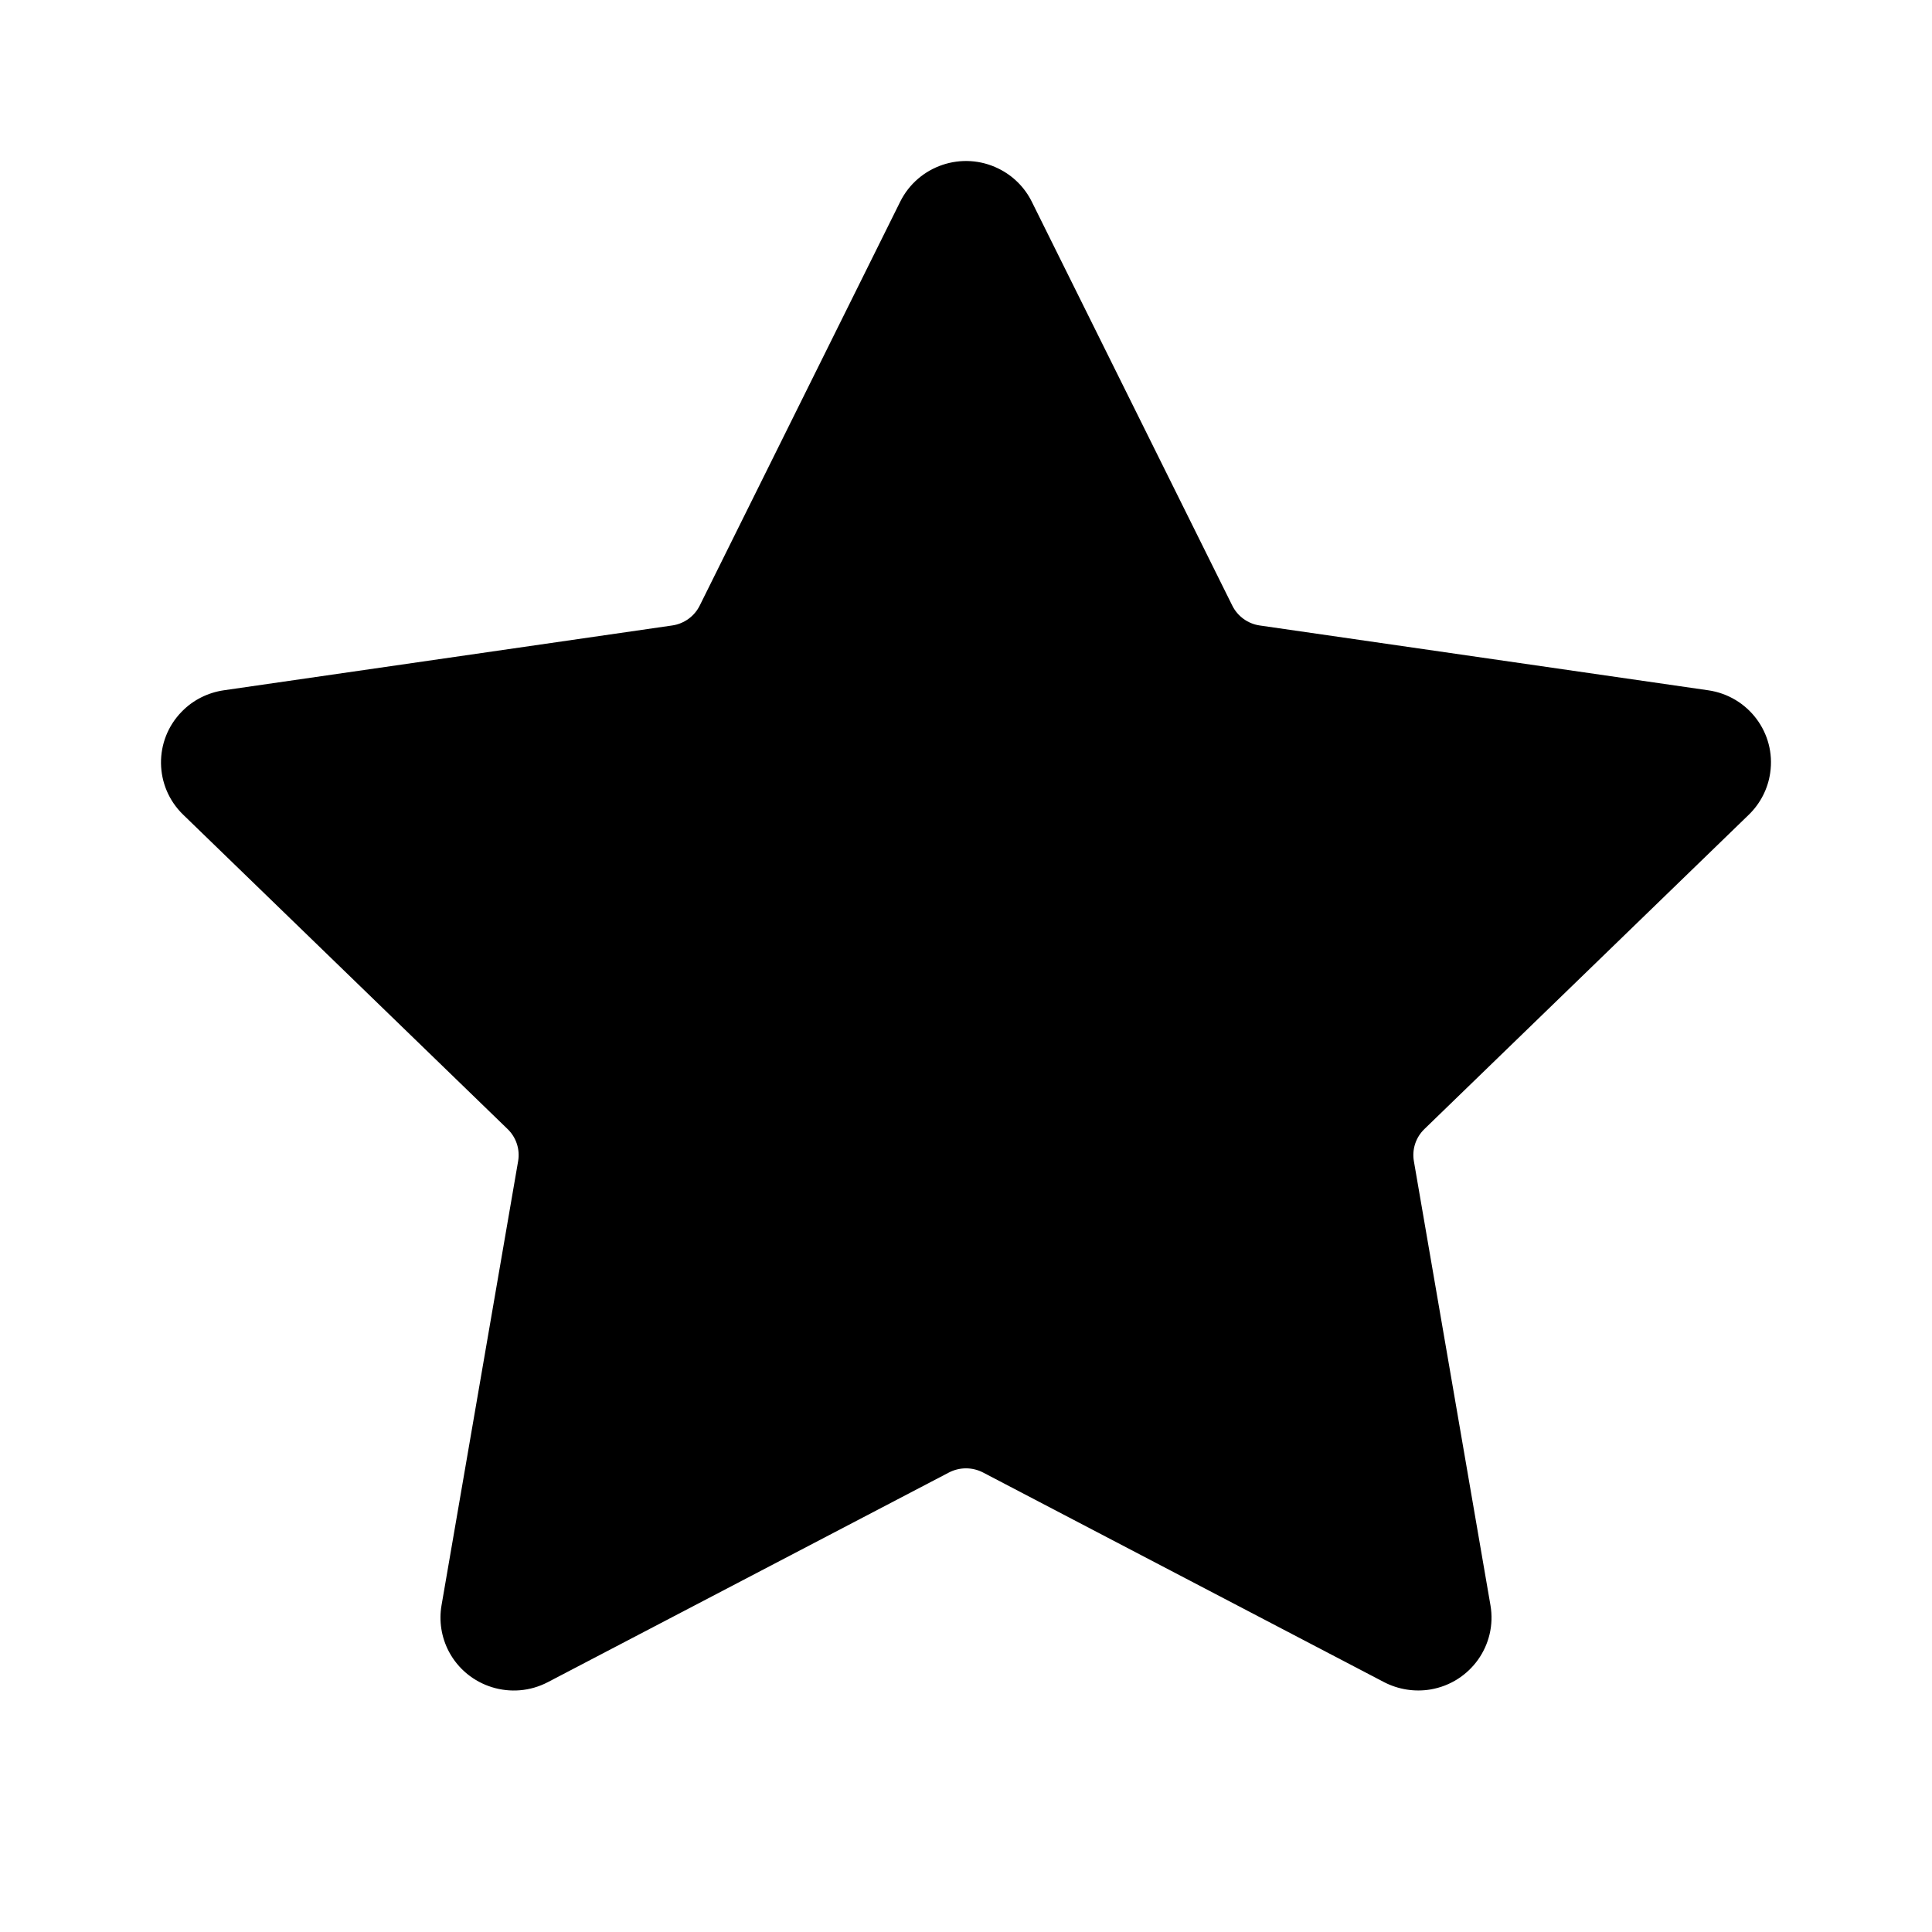
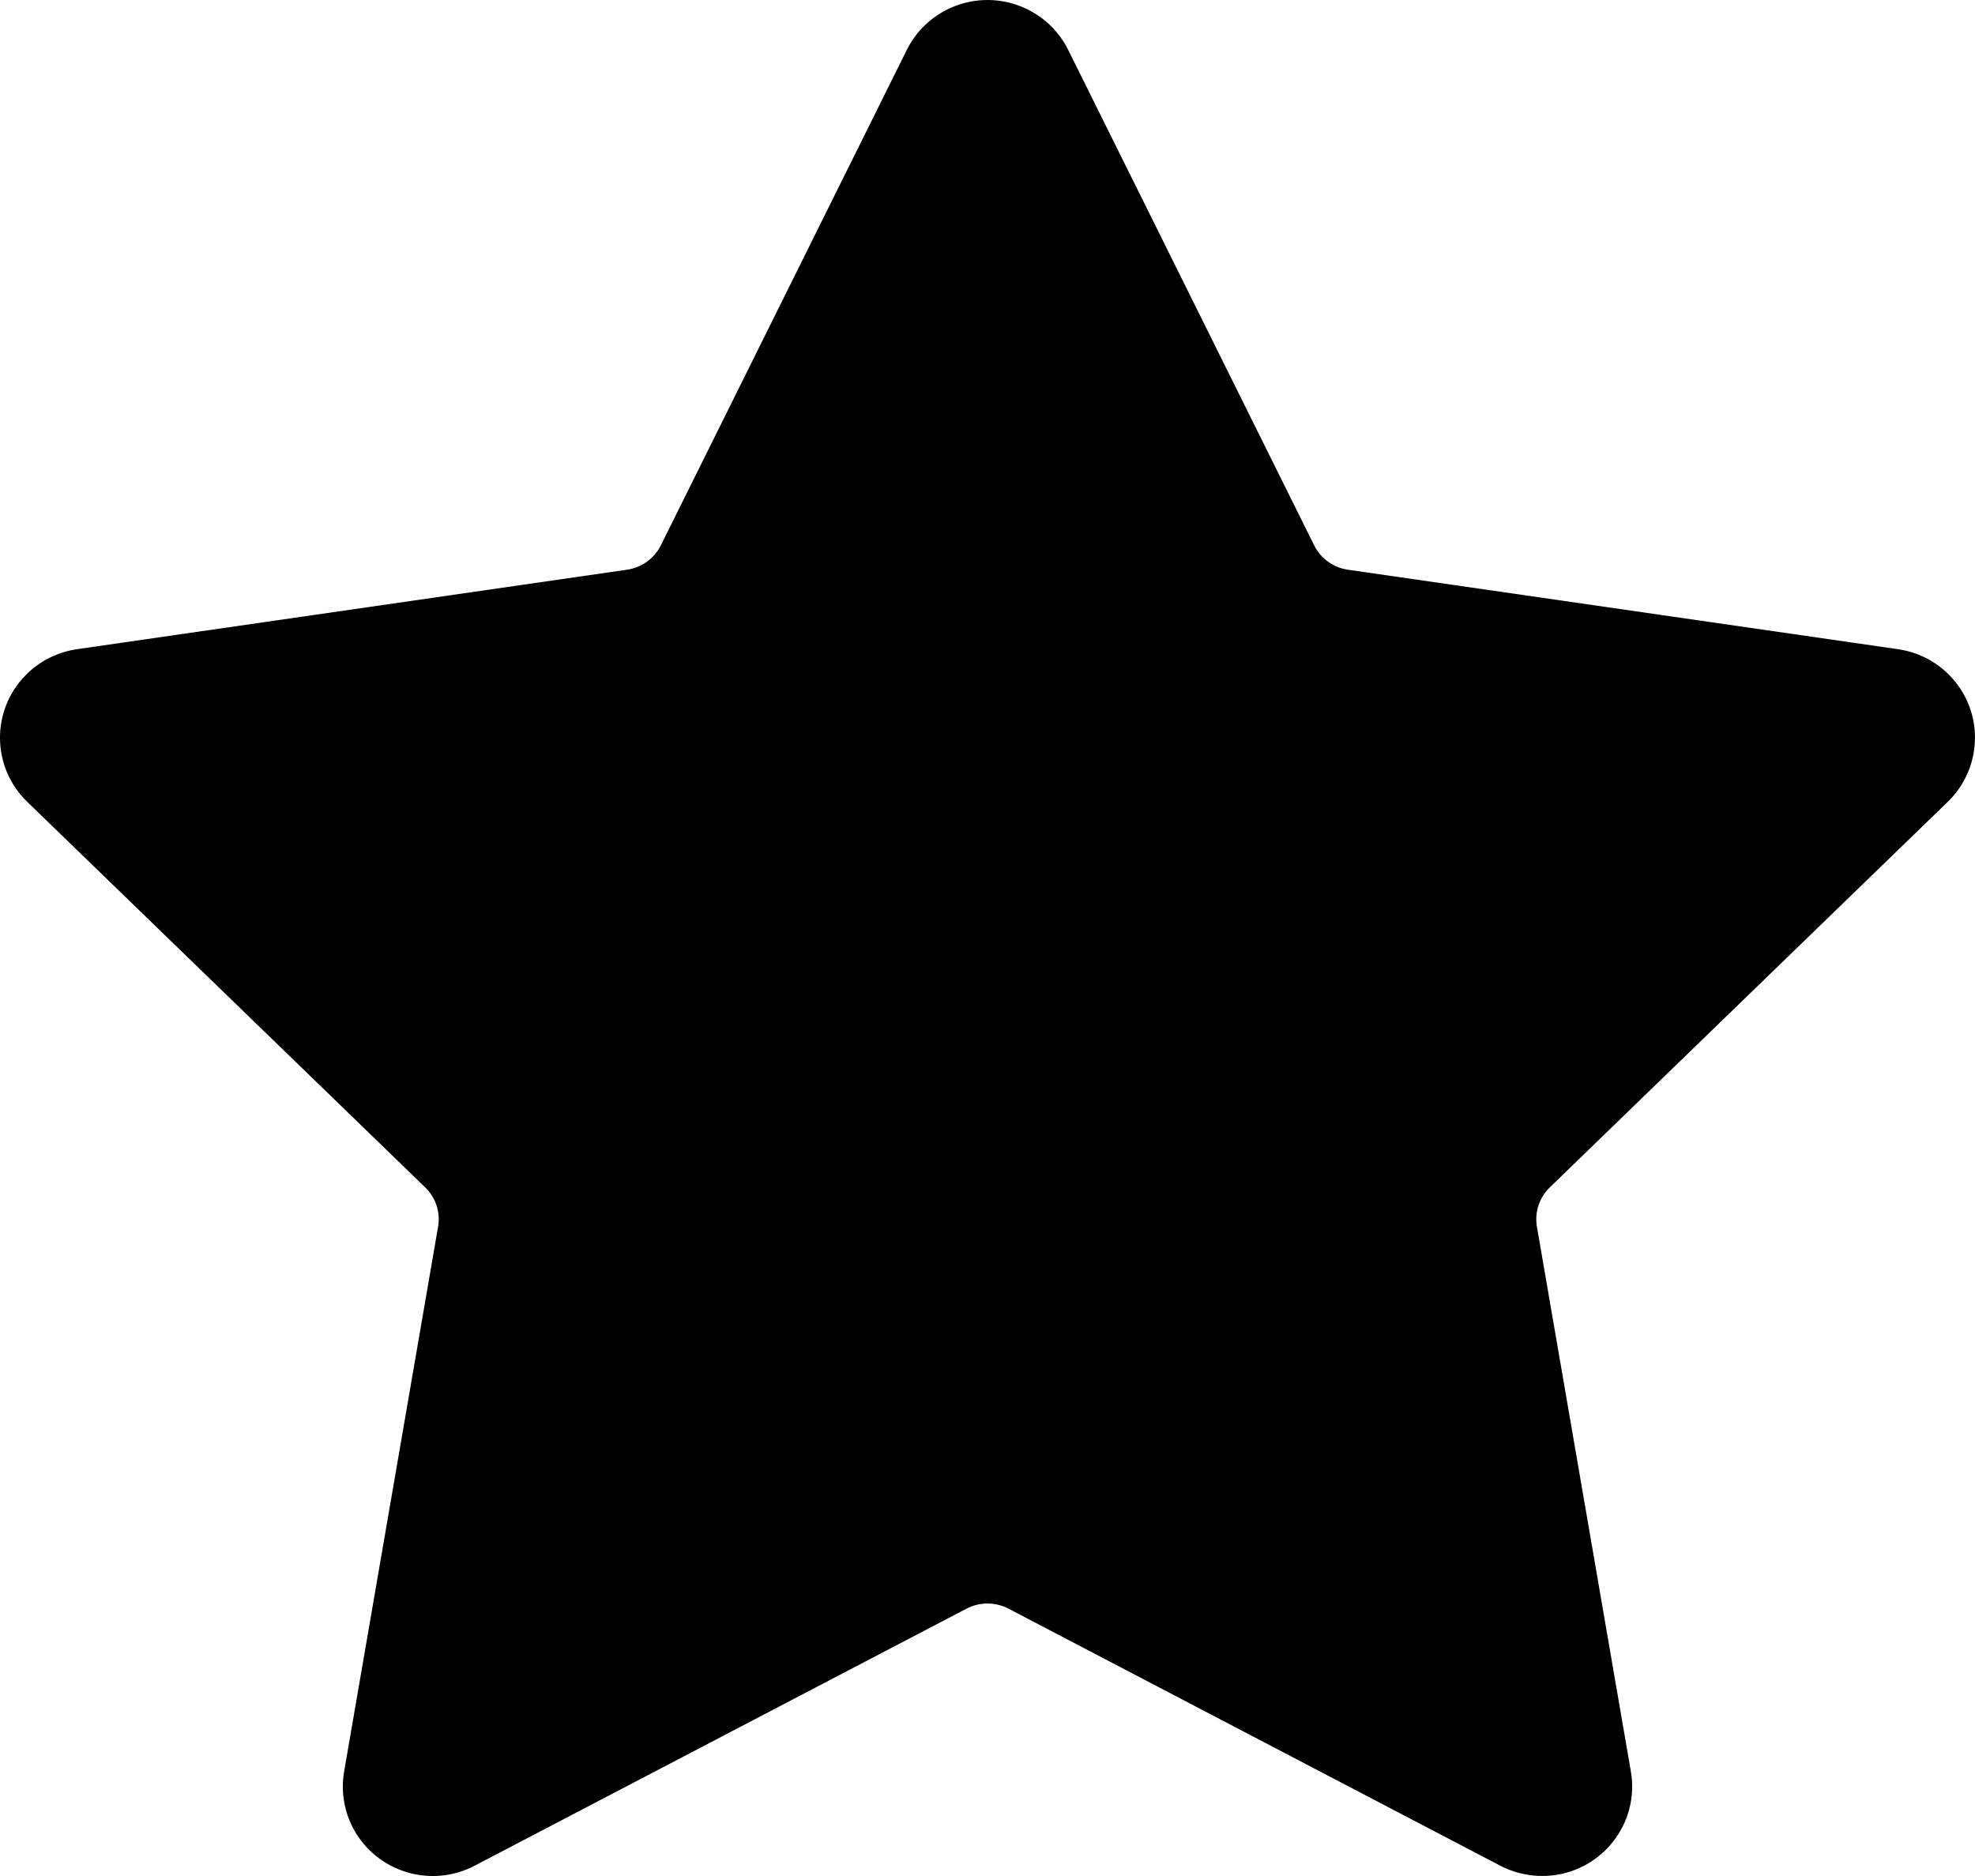
- <svg xmlns="http://www.w3.org/2000/svg" viewBox="0 0 24 24">
-   <path d="M6.806,20.896 C6.361,21.129 5.81,20.958 5.576,20.516 C5.483,20.339 5.451,20.137 5.485,19.941 L6.436,14.426 C6.462,14.279 6.413,14.129 6.305,14.025 L2.275,10.12 C1.915,9.771 1.907,9.197 2.259,8.839 C2.398,8.696 2.582,8.604 2.78,8.575 L8.349,7.77 C8.498,7.749 8.626,7.656 8.692,7.523 L11.183,2.505 C11.406,2.057 11.952,1.872 12.403,2.094 C12.583,2.182 12.728,2.326 12.817,2.505 L15.308,7.523 C15.374,7.656 15.502,7.749 15.65,7.77 L21.22,8.575 C21.718,8.647 22.063,9.106 21.99,9.601 C21.962,9.798 21.868,9.981 21.725,10.12 L17.695,14.025 C17.587,14.129 17.538,14.279 17.564,14.426 L18.515,19.941 C18.6,20.434 18.267,20.902 17.771,20.987 C17.574,21.02 17.371,20.988 17.193,20.896 L12.212,18.292 C12.079,18.223 11.921,18.223 11.788,18.292 L6.806,20.896 Z" />
+ <svg xmlns="http://www.w3.org/2000/svg" width="20px" height="19px" viewBox="0 0 20 19" version="1.1">
+   <path d="M4.806,18.896 C4.361,19.129 3.81,18.958 3.576,18.516 C3.483,18.339 3.451,18.137 3.485,17.941 L4.436,12.426 C4.462,12.279 4.413,12.129 4.305,12.025 L0.275,8.12 C-0.085,7.771 -0.093,7.197 0.259,6.839 C0.398,6.696 0.582,6.604 0.78,6.575 L6.349,5.77 C6.498,5.749 6.626,5.656 6.692,5.523 L9.183,0.505 C9.406,0.057 9.952,-0.128 10.403,0.094 C10.583,0.182 10.728,0.326 10.817,0.505 L13.308,5.523 C13.374,5.656 13.502,5.749 13.65,5.77 L19.22,6.575 C19.718,6.647 20.063,7.106 19.99,7.601 C19.962,7.798 19.868,7.981 19.725,8.12 L15.695,12.025 C15.587,12.129 15.538,12.279 15.564,12.426 L16.515,17.941 C16.6,18.434 16.267,18.902 15.771,18.987 C15.574,19.02 15.371,18.988 15.193,18.896 L10.212,16.292 C10.079,16.223 9.921,16.223 9.788,16.292 L4.806,18.896 Z" id="path-1" />
</svg>
